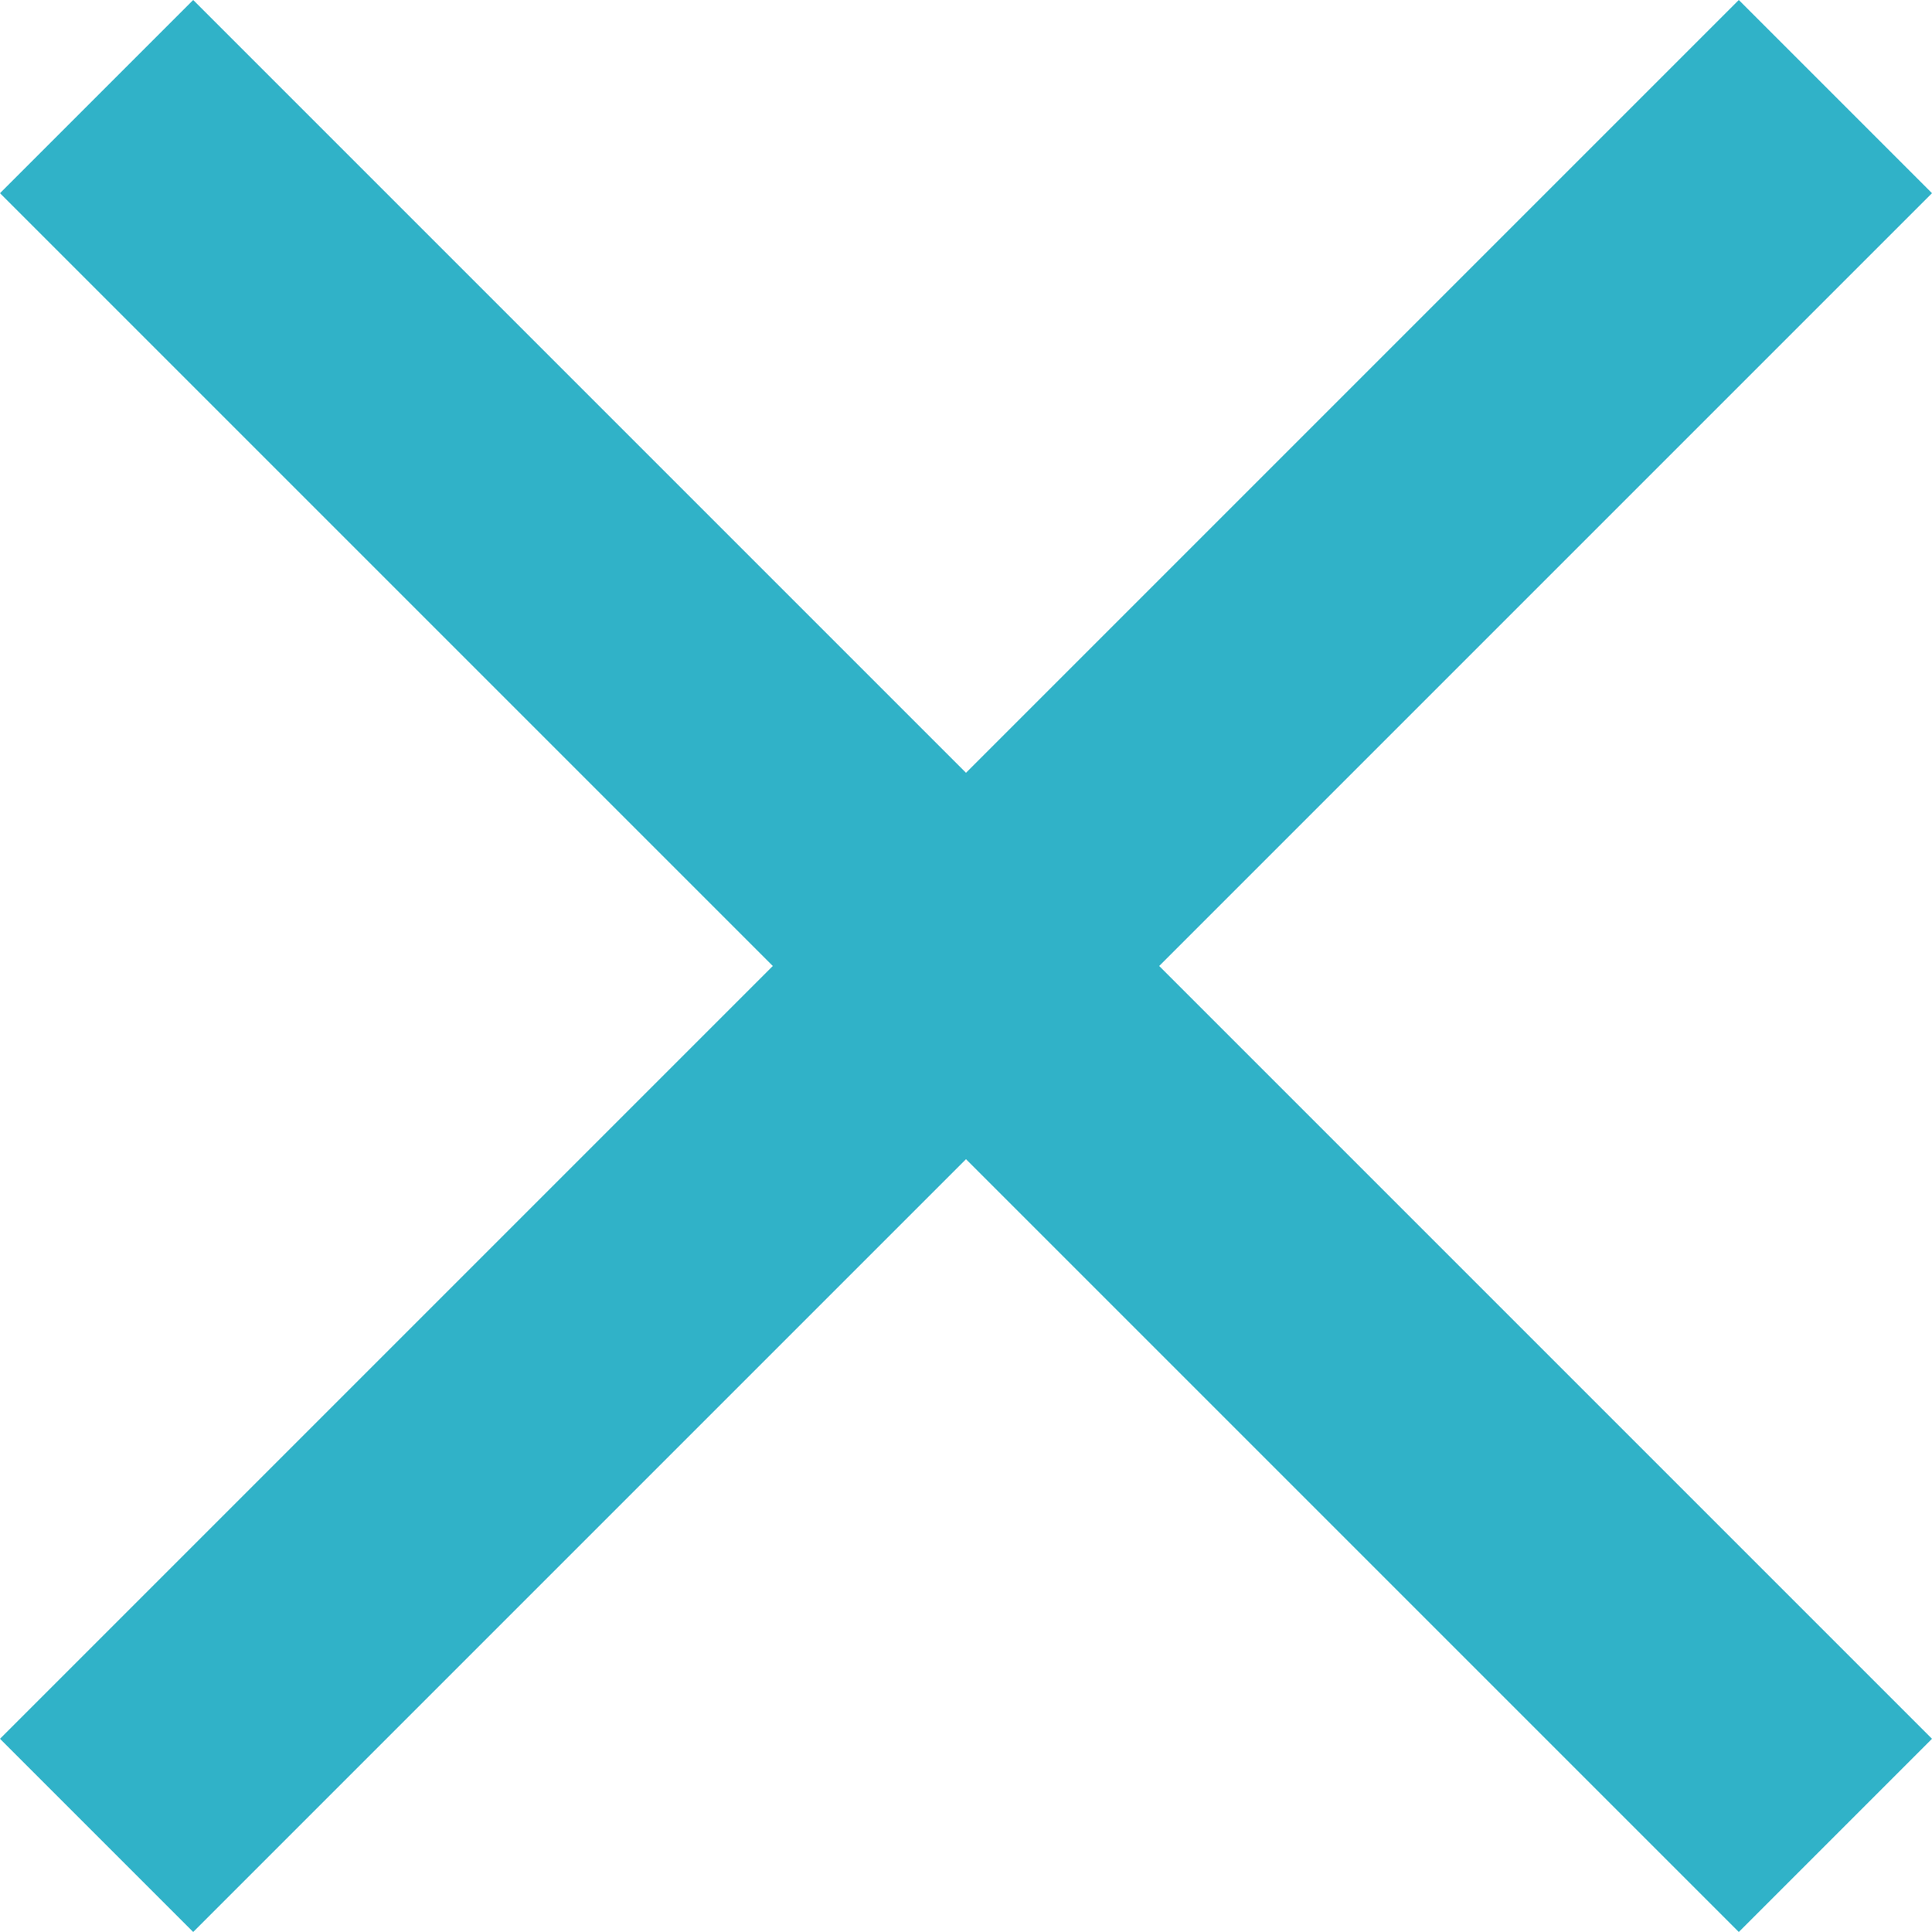
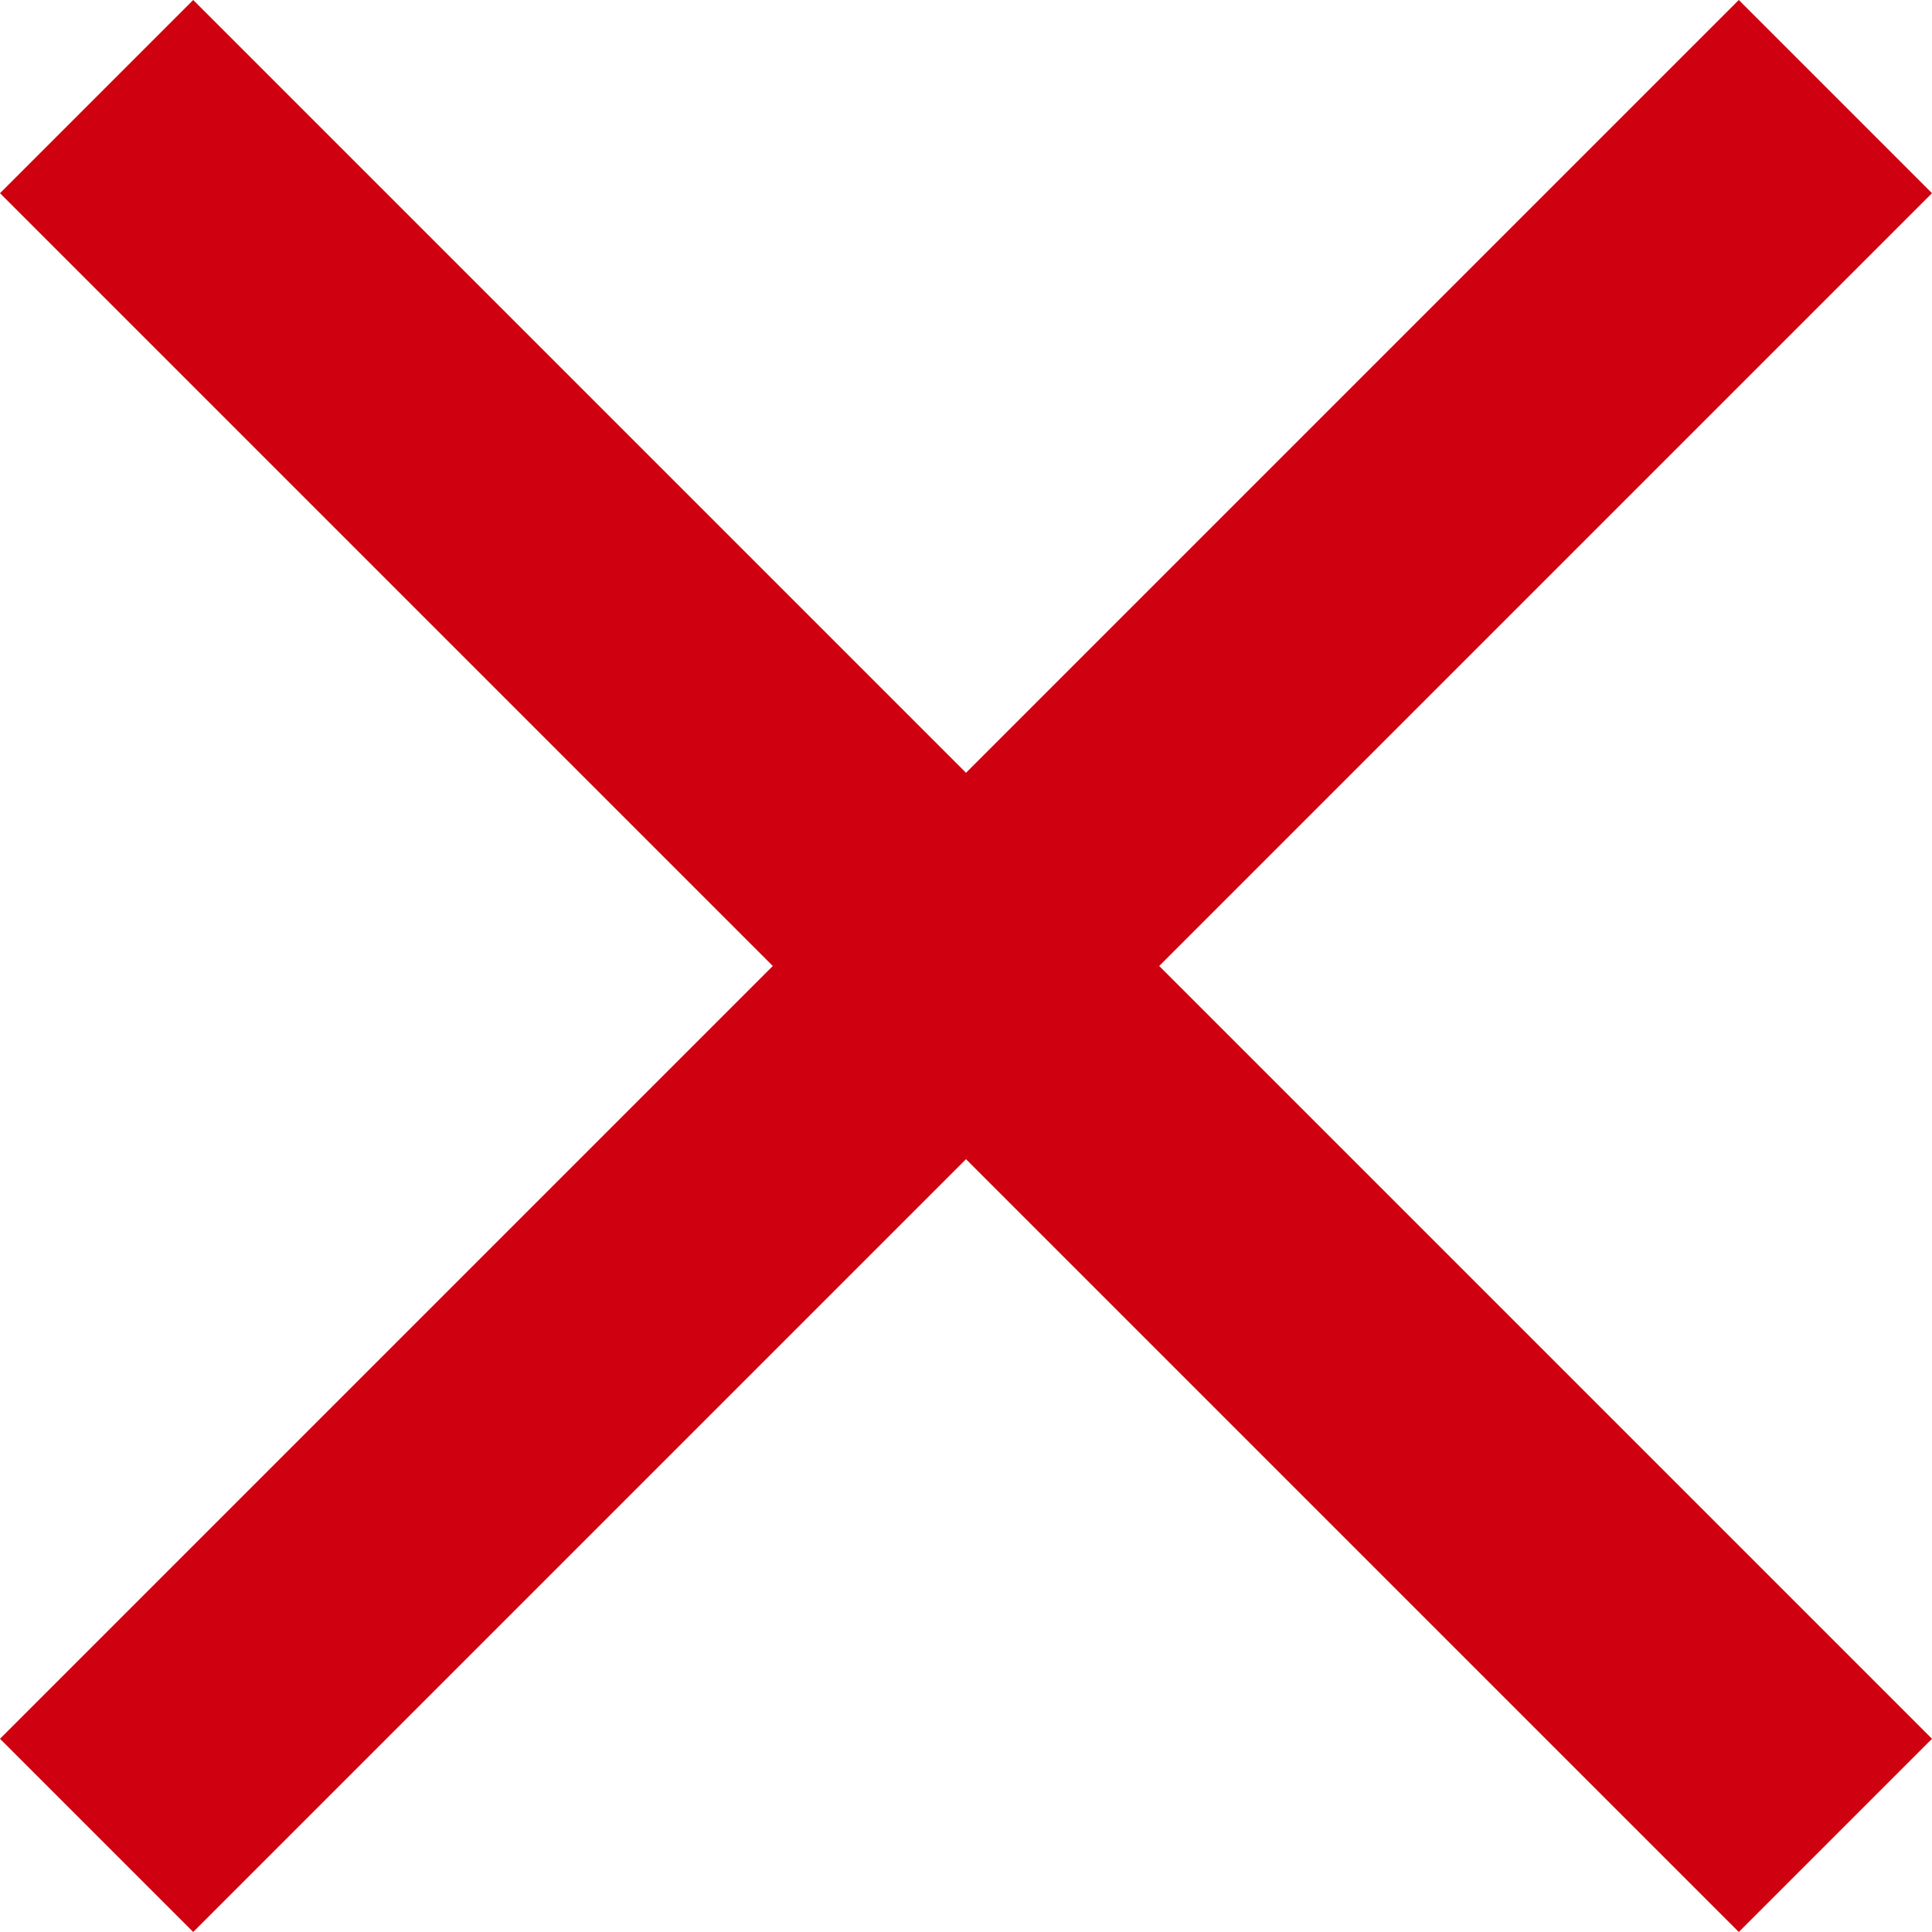
<svg xmlns="http://www.w3.org/2000/svg" width="14px" height="14px" viewBox="0 0 14 14" version="1.1">
  <defs />
  <g id="Elements" stroke="none" stroke-width="1" fill="none" fill-rule="evenodd">
-     <g id="icons" transform="translate(-321, -144)" fill="#30B2C8">
+     <g id="icons" transform="translate(-321, -144)" fill="#CF000F">
      <g transform="translate(321, 126)" id="close_icon">
        <g transform="translate(0, 18)">
          <polygon id="Shape" points="14 1.4 12.6 0 7 5.6 1.4 0 0 1.4 5.6 7 0 12.6 1.4 14 7 8.4 12.6 14 14 12.6 8.4 7" />
        </g>
      </g>
    </g>
  </g>
</svg>
